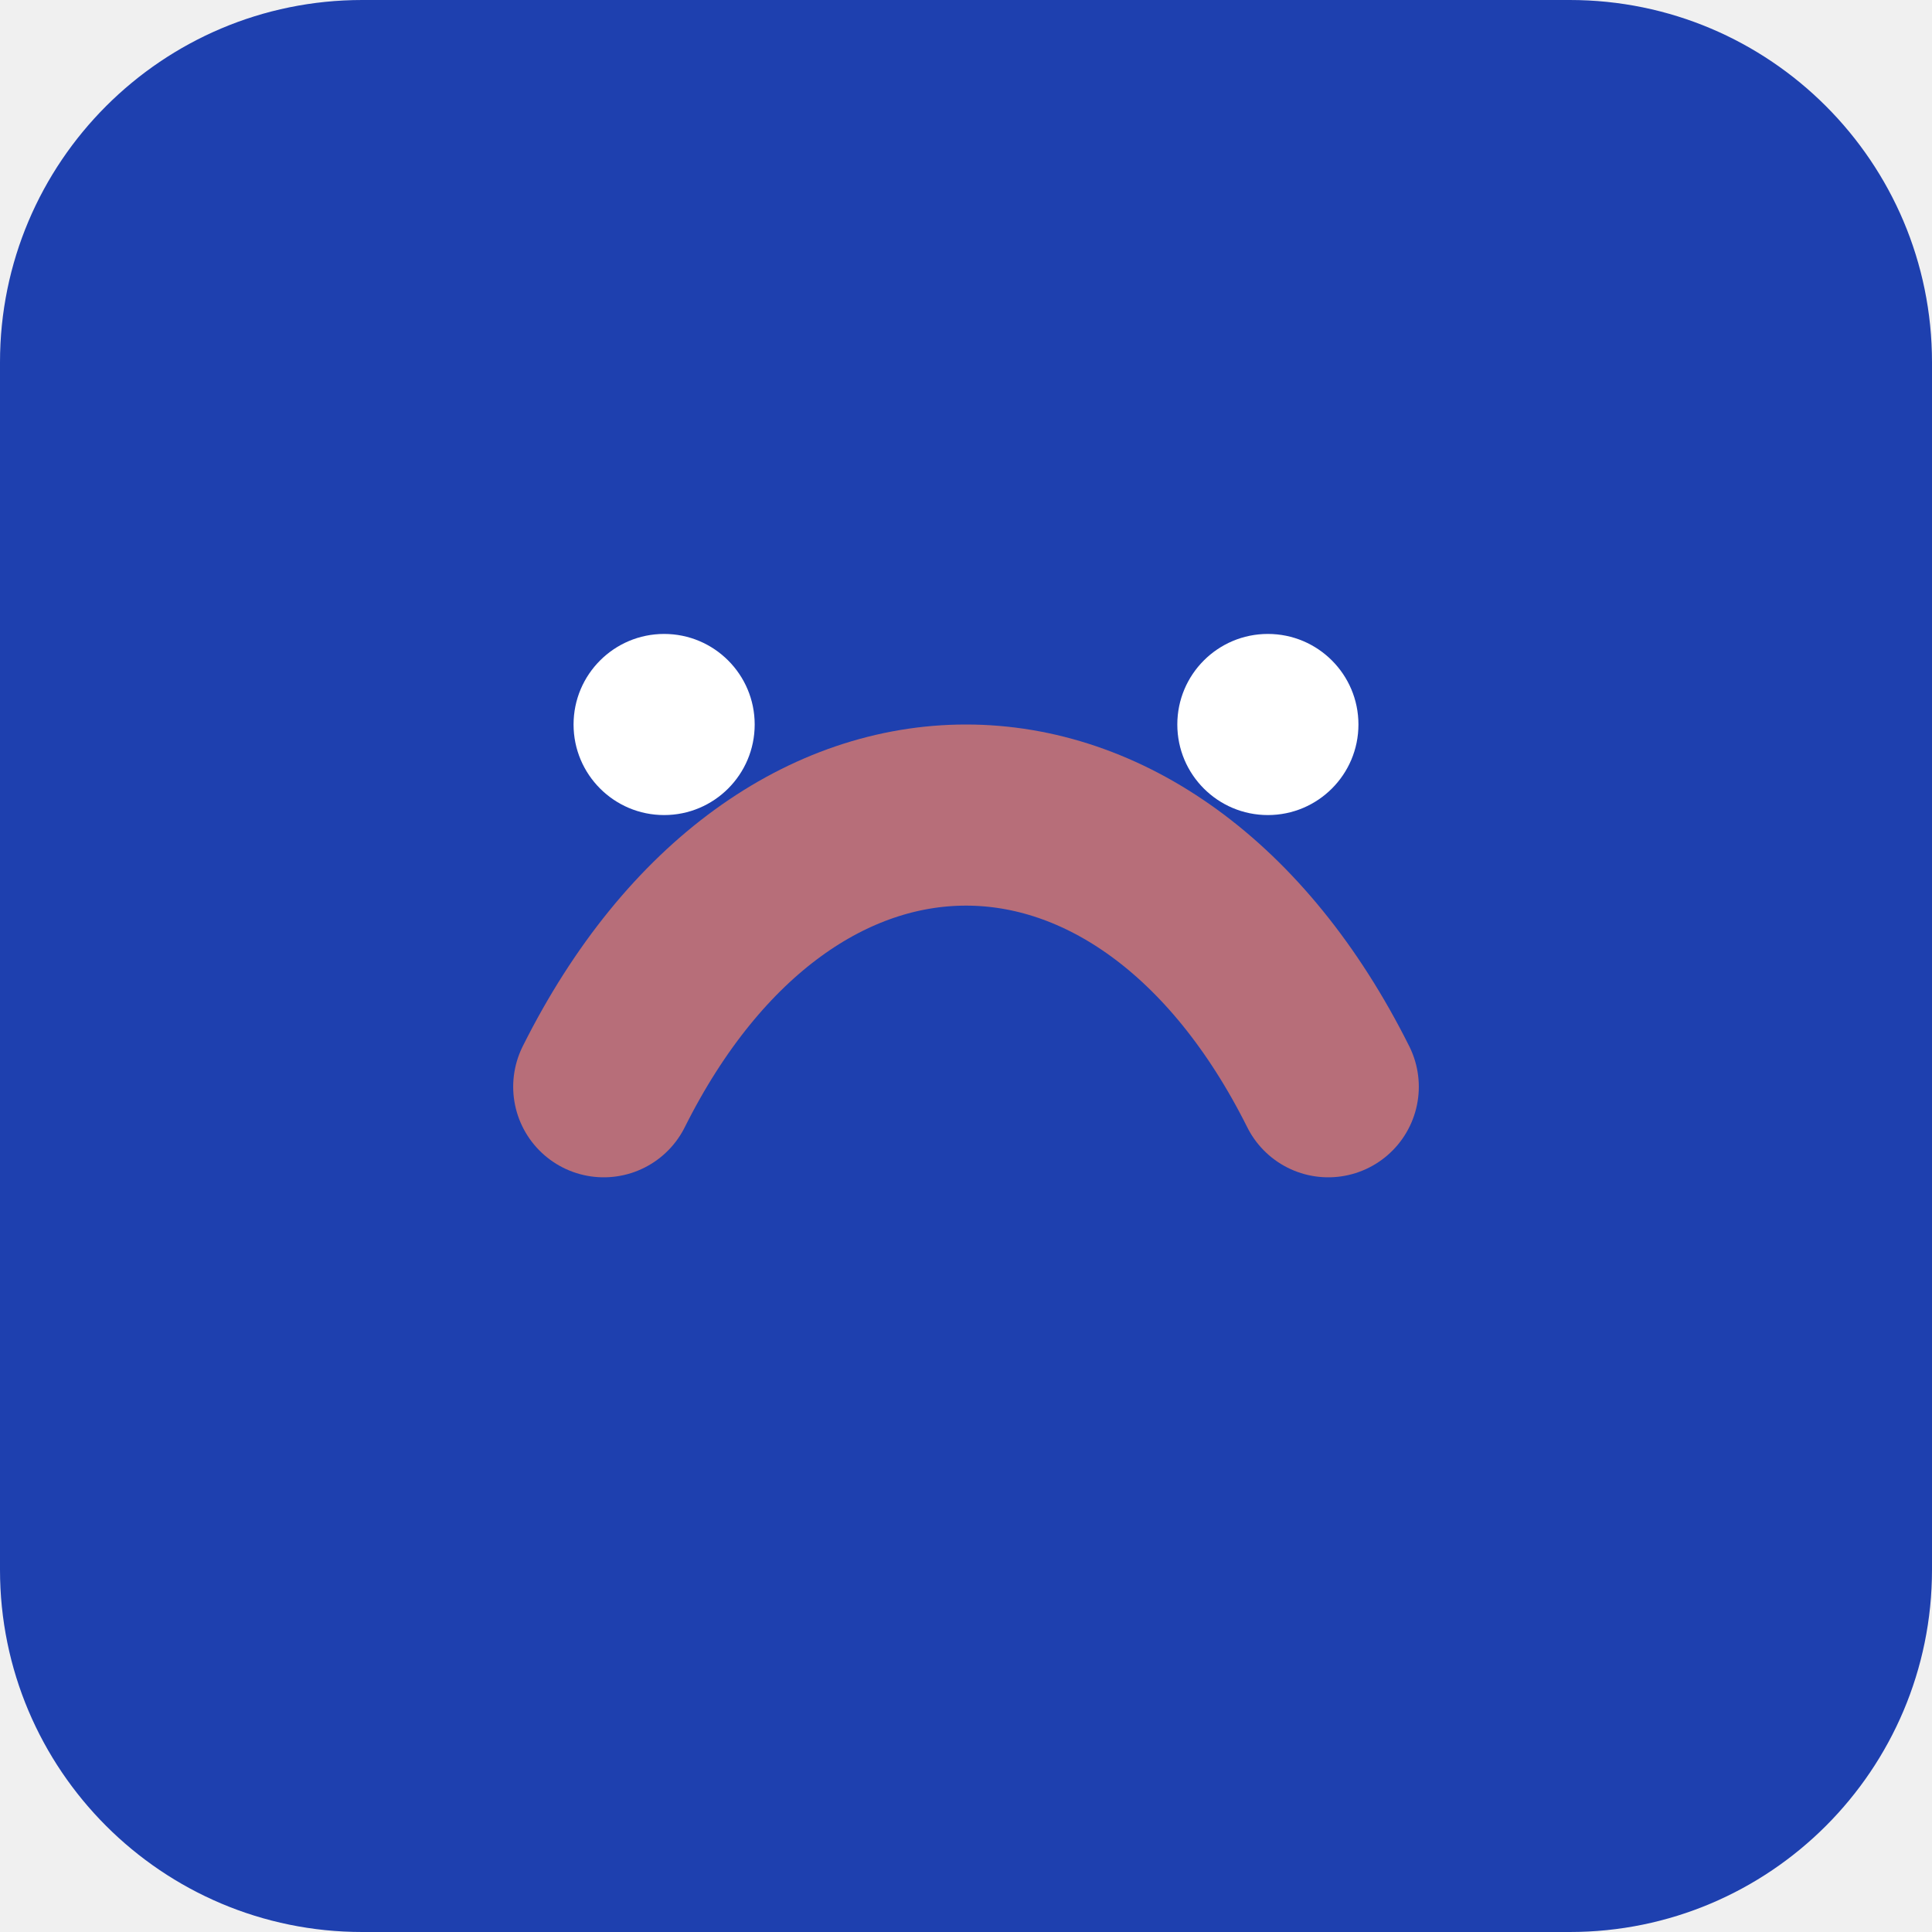
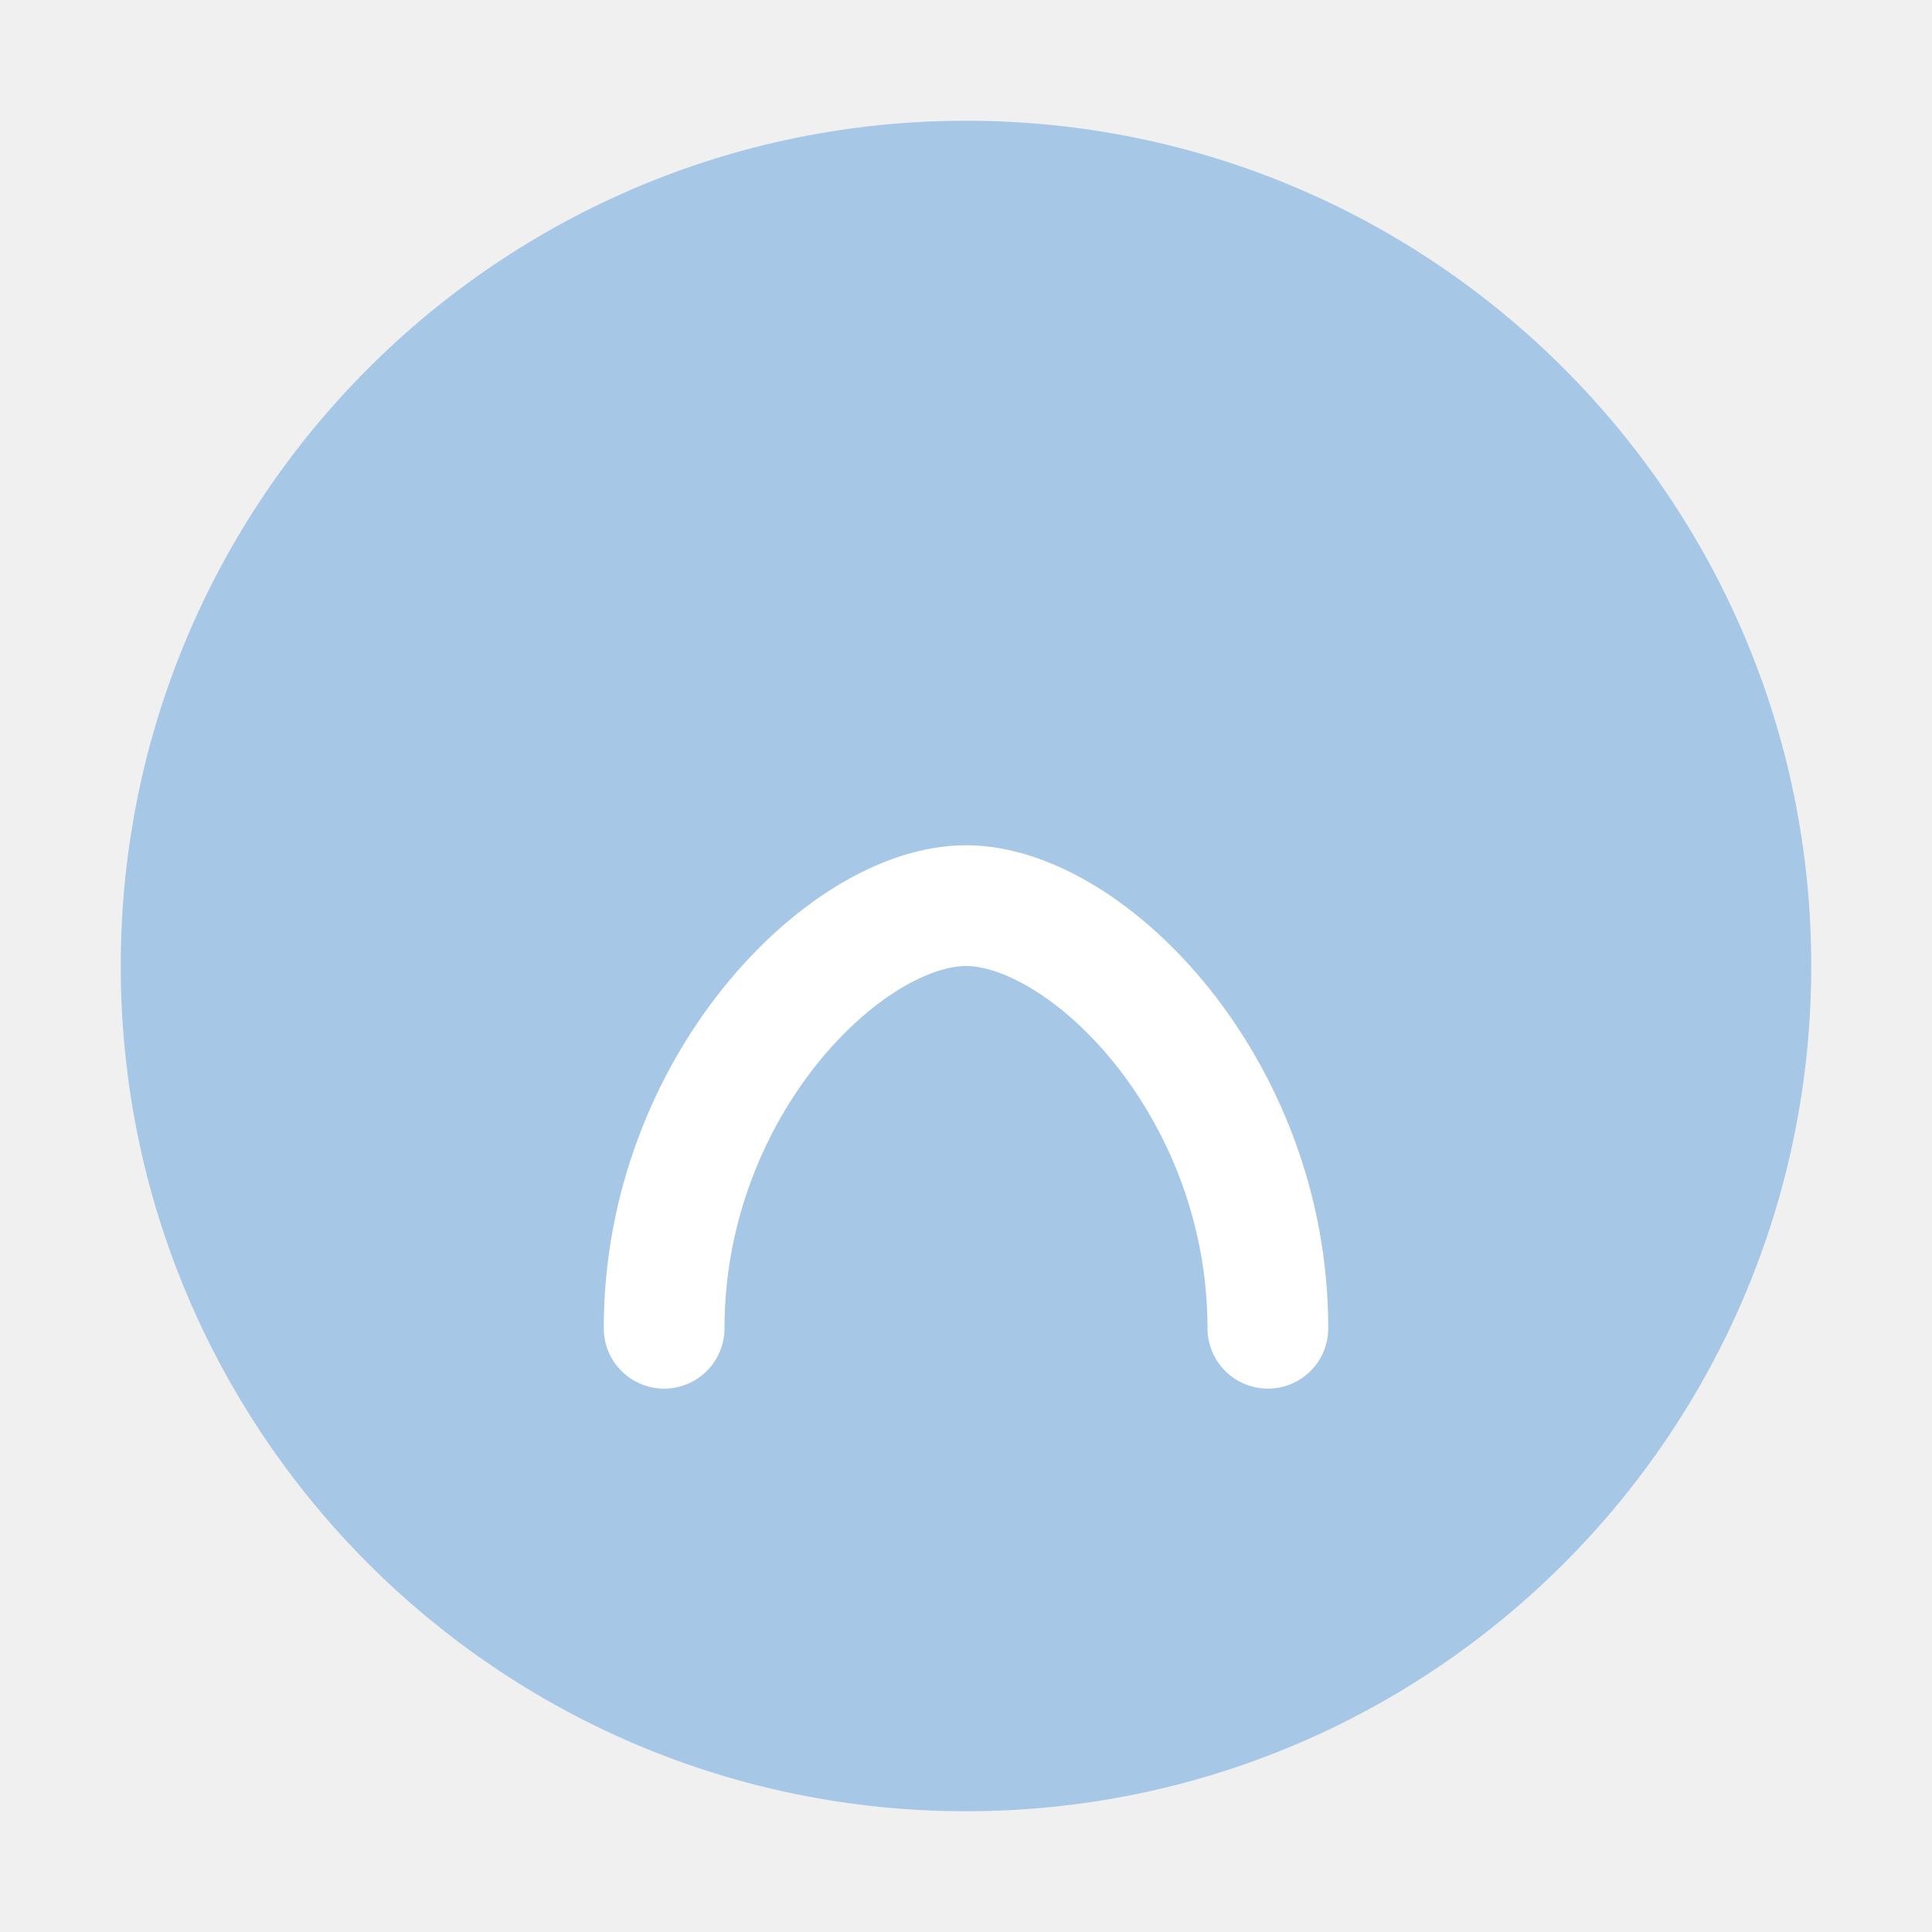
<svg xmlns="http://www.w3.org/2000/svg" viewBox="0 0 64 64">
-   <rect width="64" height="64" rx="12" fill="#1E40AF" />
-   <path d="M20 36c6-12 18-12 24 0" stroke="#B76E79" stroke-width="6" fill="none" stroke-linecap="round" />
-   <circle cx="22" cy="24" r="3" fill="white" />
-   <circle cx="42" cy="24" r="3" fill="white" />
+   <circle cx="32" cy="32" r="28" fill="#A7C7E7" />
+   <path d="M22 44c0-8 6-14 10-14s10 6 10 14" fill="none" stroke="#fff" stroke-width="4" stroke-linecap="round" />
</svg>
